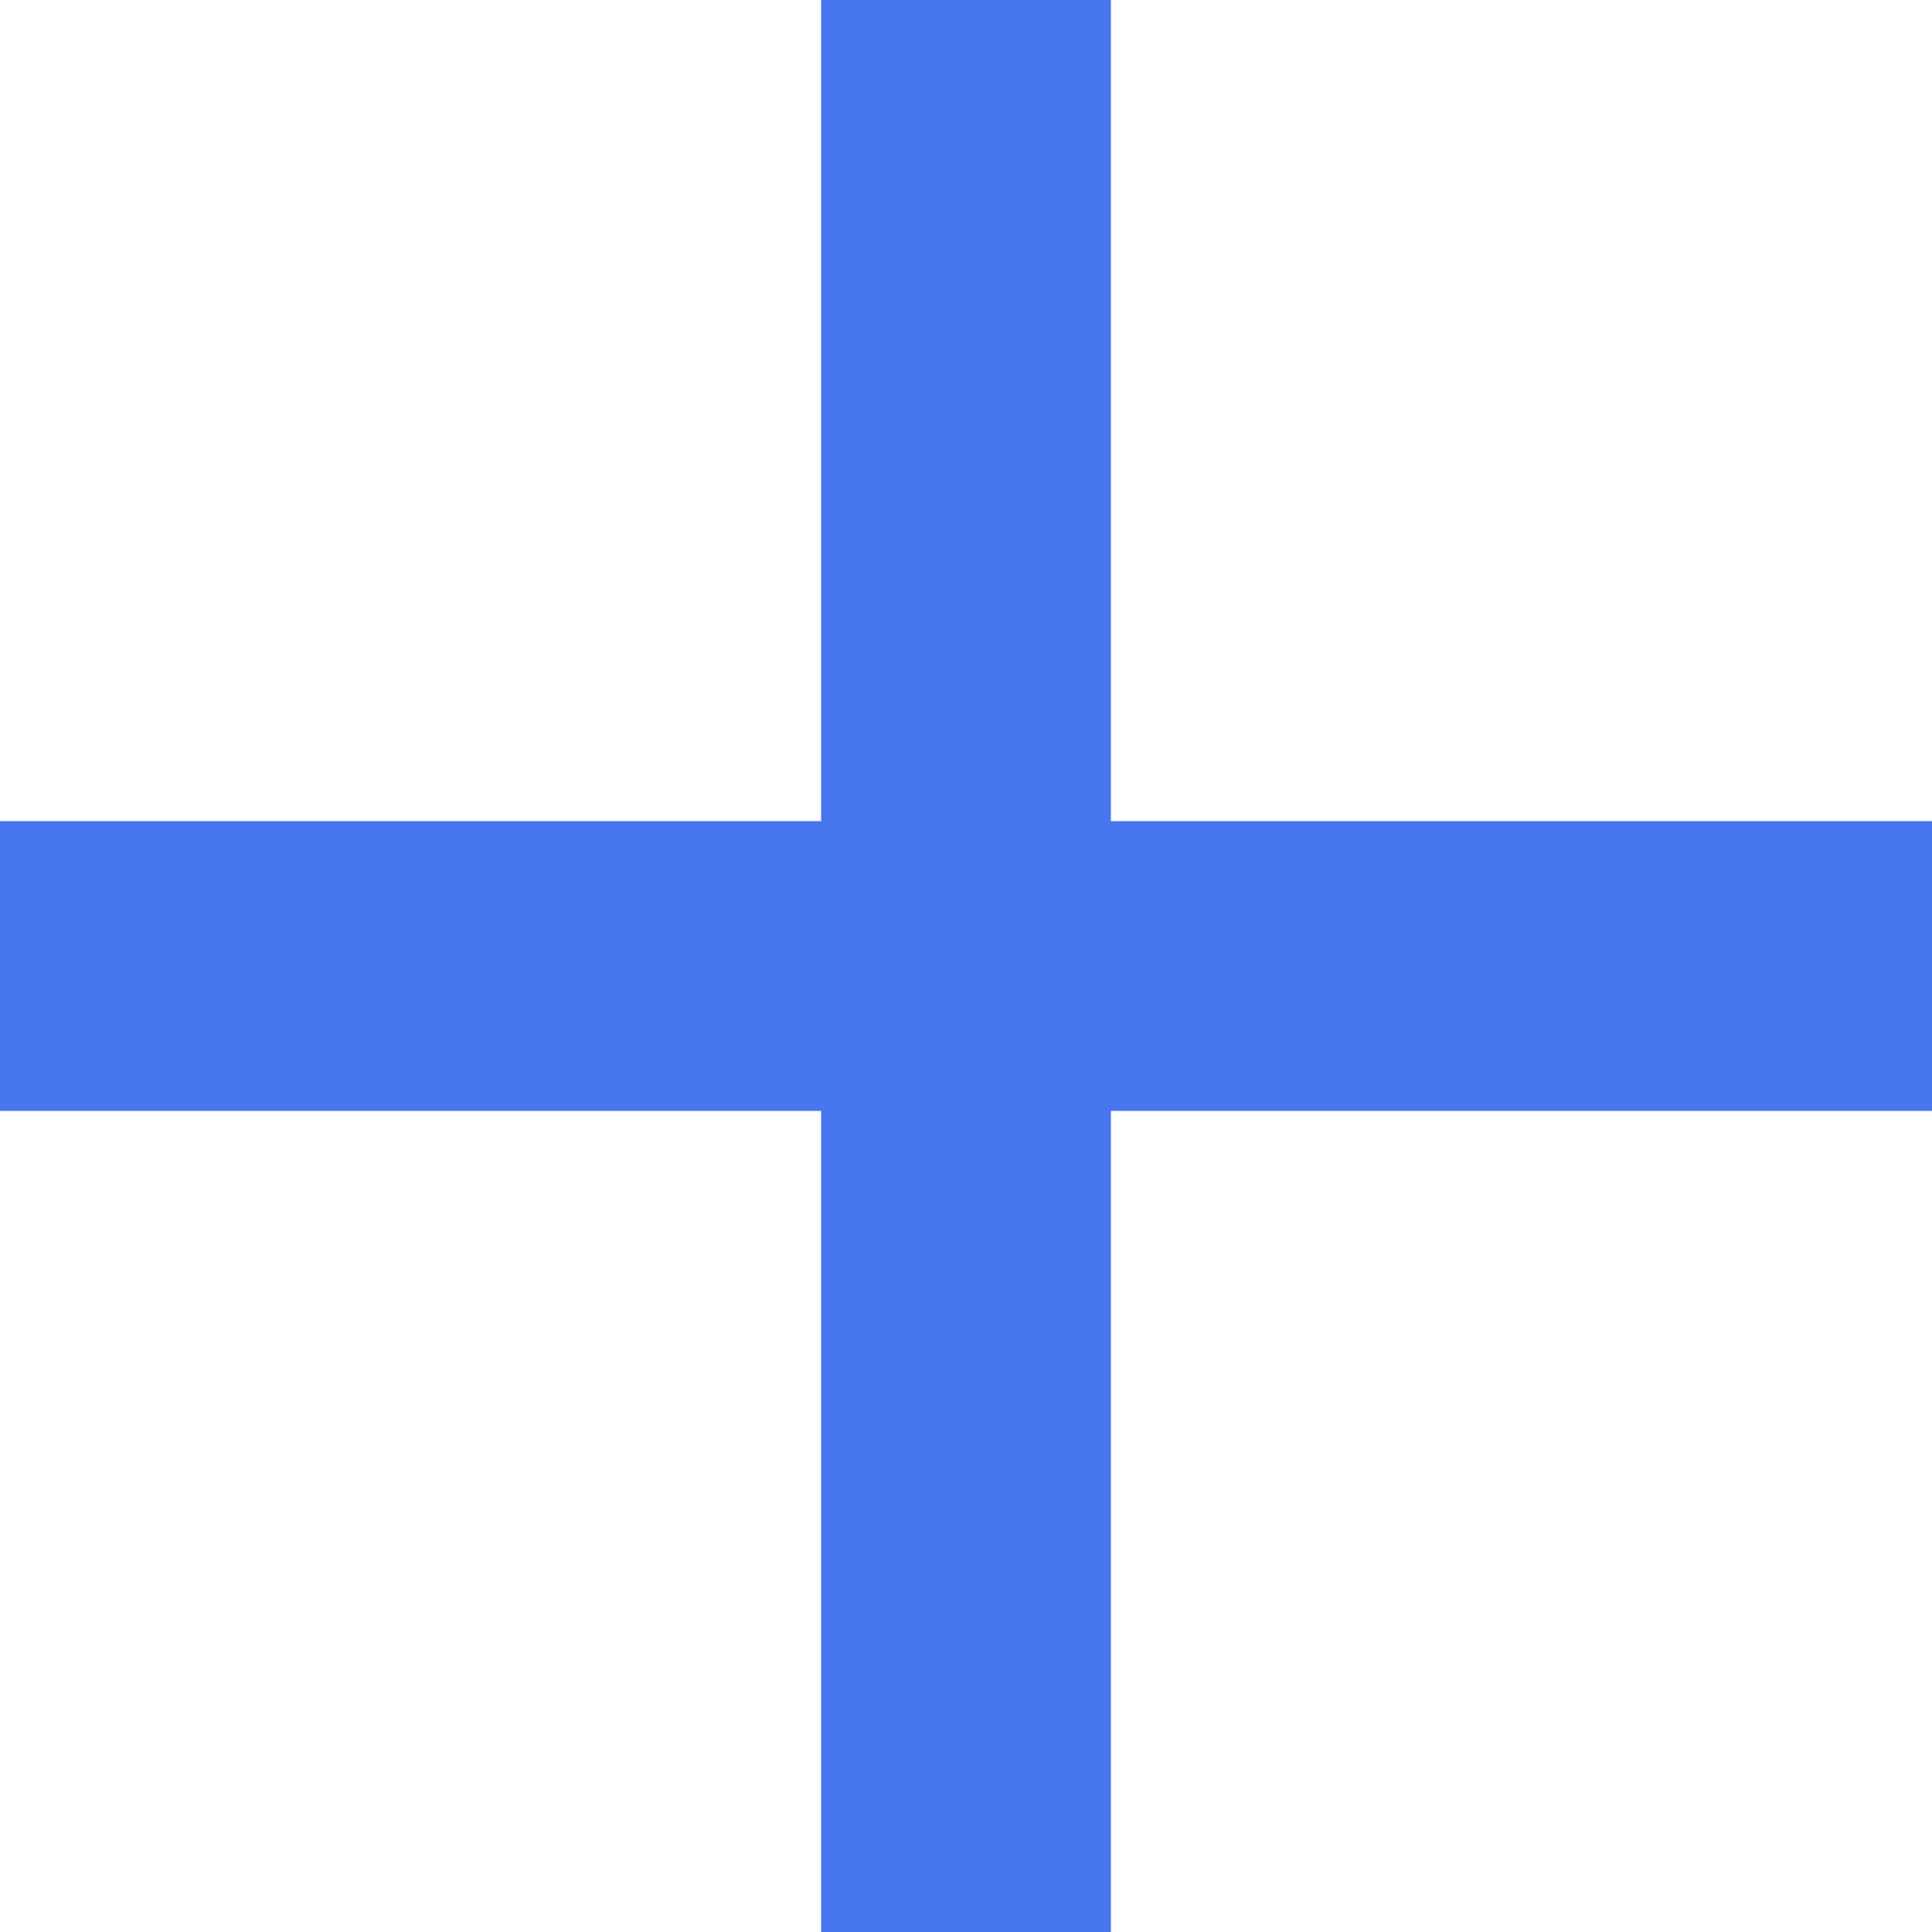
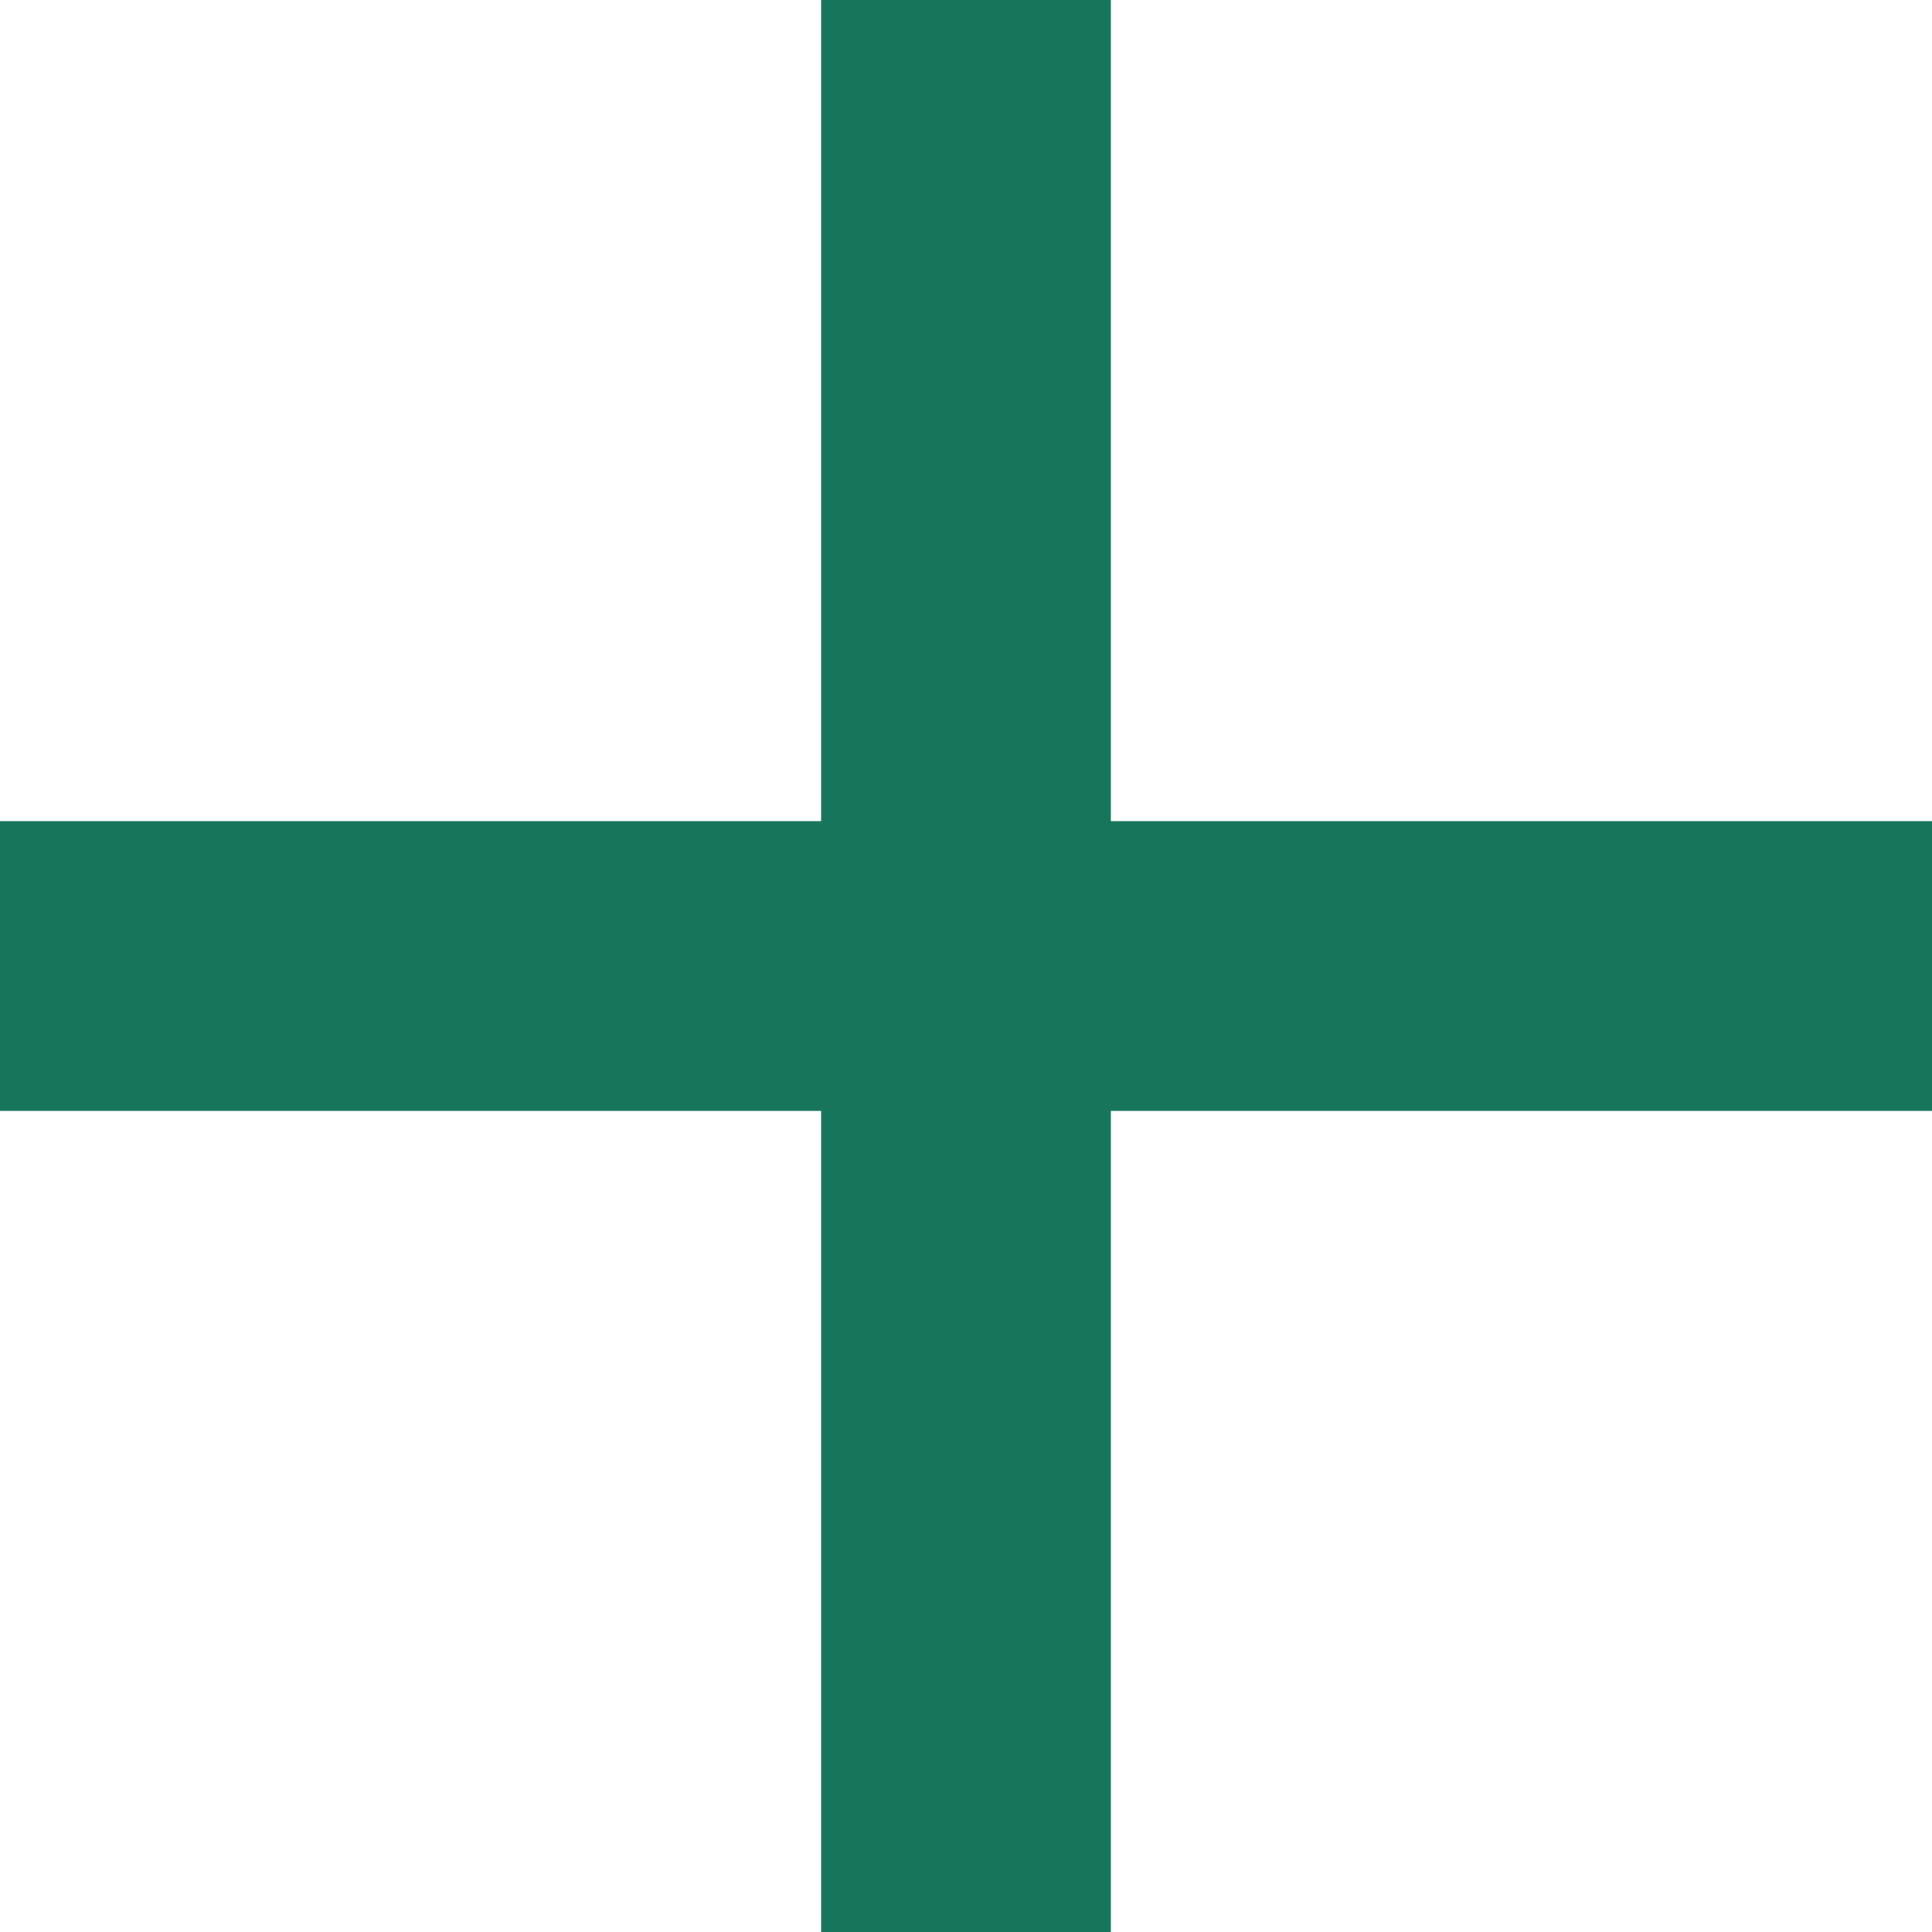
<svg xmlns="http://www.w3.org/2000/svg" width="12px" height="12px" viewBox="0 0 20 20" fill="none">
-   <path d="M0 10H20M10 0V20" stroke="#4876ef" stroke-width="3" stroke-linecap="round" stroke-linejoin="round" />
+   <path d="M0 10H20M10 0V20" stroke="#17755b" stroke-width="3" stroke-linecap="round" stroke-linejoin="round" />
</svg>
